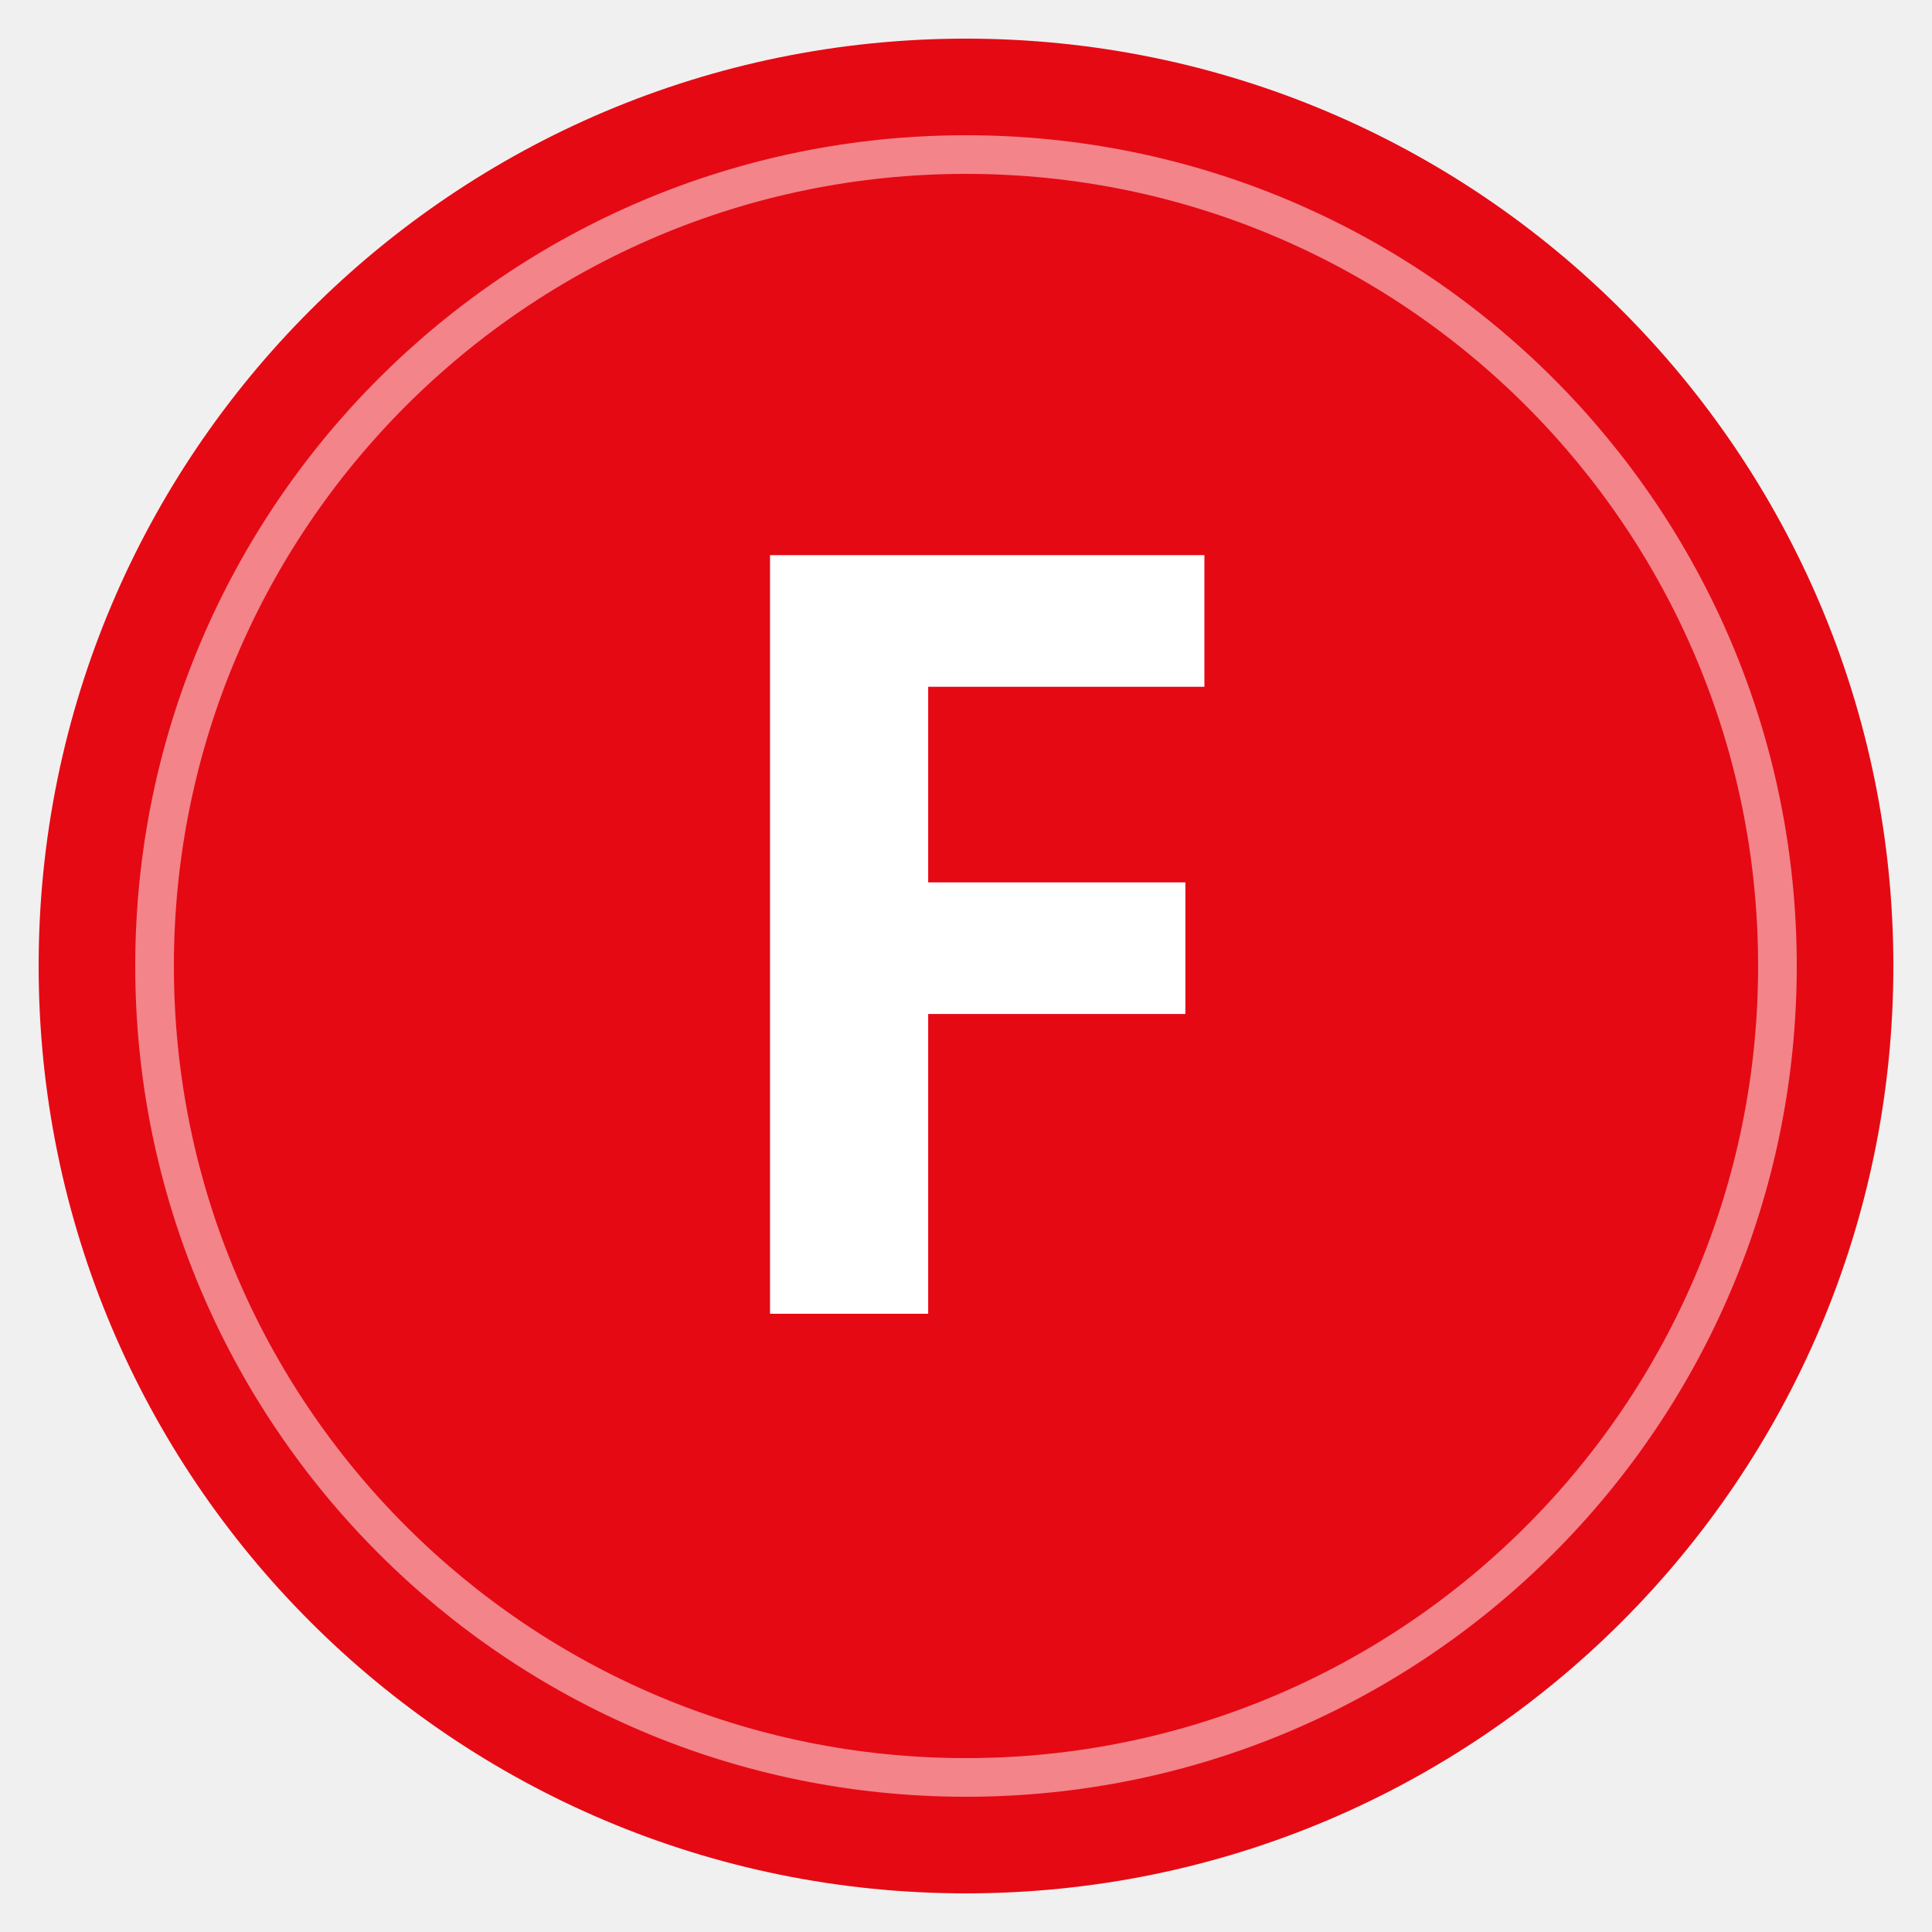
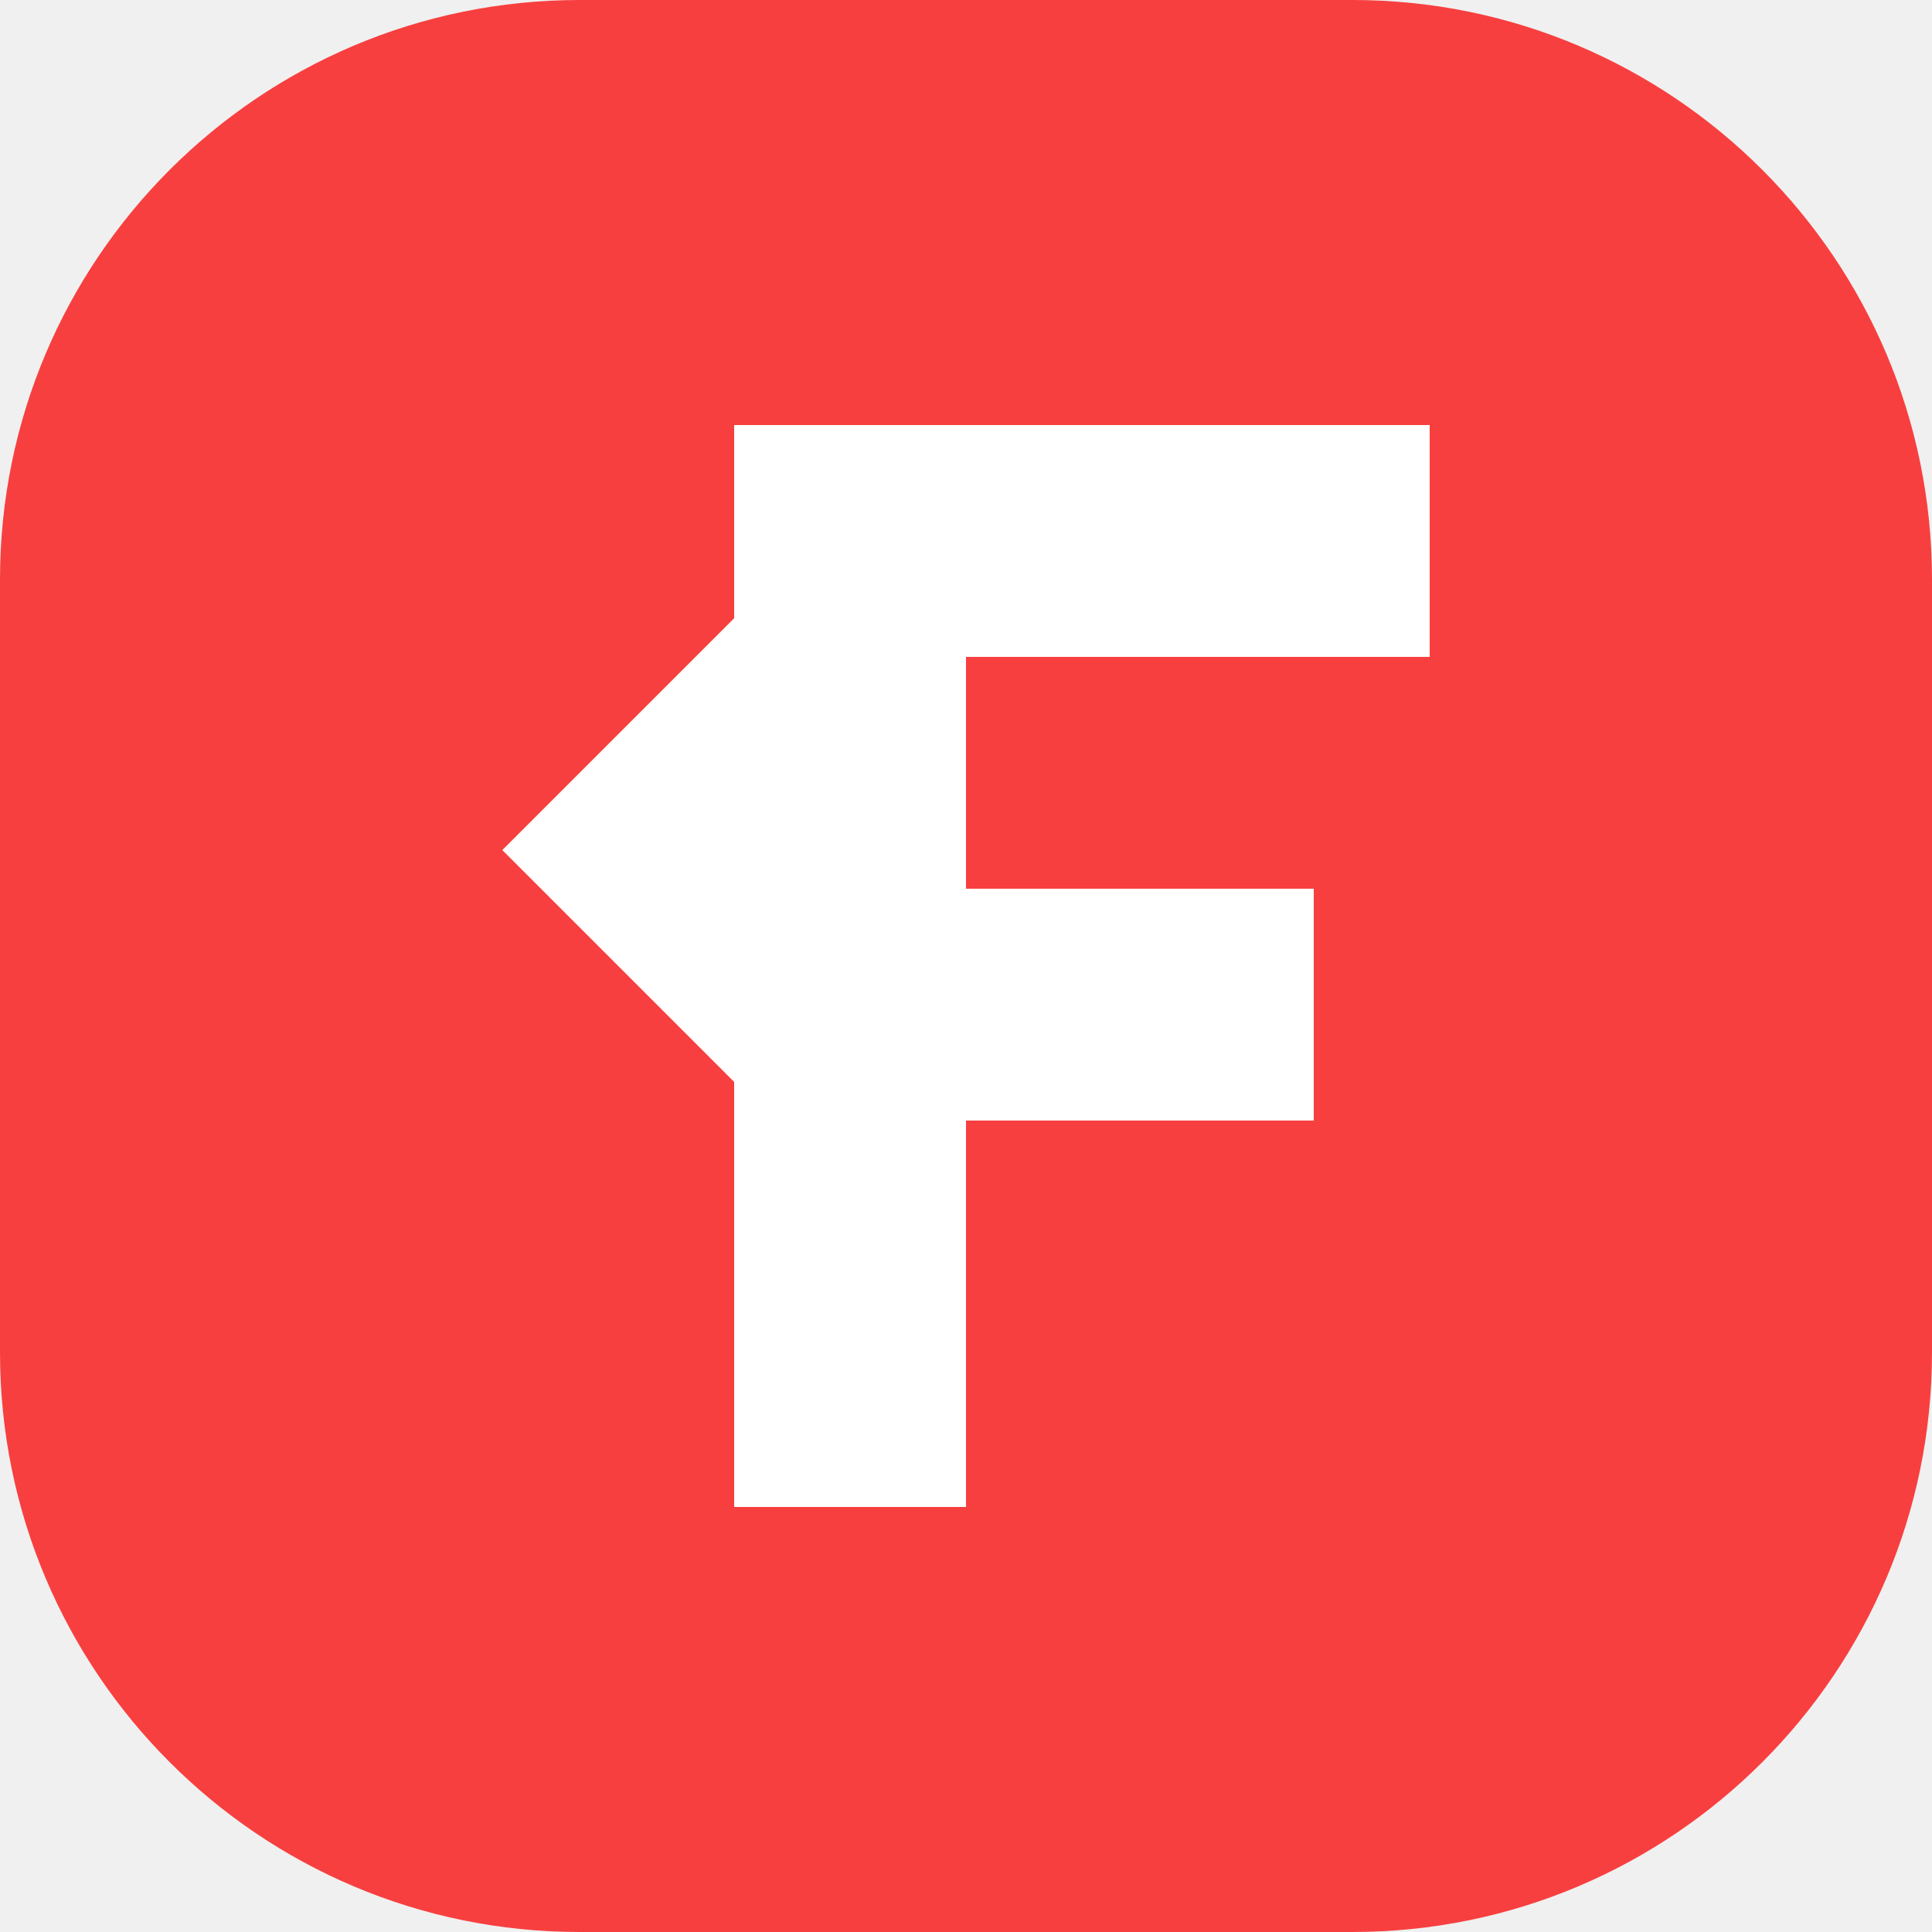
<svg xmlns="http://www.w3.org/2000/svg" viewBox="0 0 100 100">
-   <circle cx="50" cy="50" r="48" fill="#e50914" />
-   <circle cx="50" cy="50" r="42" fill="none" stroke="white" stroke-width="2" opacity="0.5" />
-   <text x="50" y="68" font-family="system-ui, sans-serif" font-size="55" font-weight="900" fill="white" text-anchor="middle">F</text>
+   <rect x="0" y="0" width="100" height="100" rx="30" fill="#f83f3f" />
+   <path d="M38 22 H74 V34 H50 V46 H68 V58 H50 V78 H38 Z" fill="white" />
+   <path d="M26 44 L38 56 L38 32 Z" fill="white" />
</svg>
